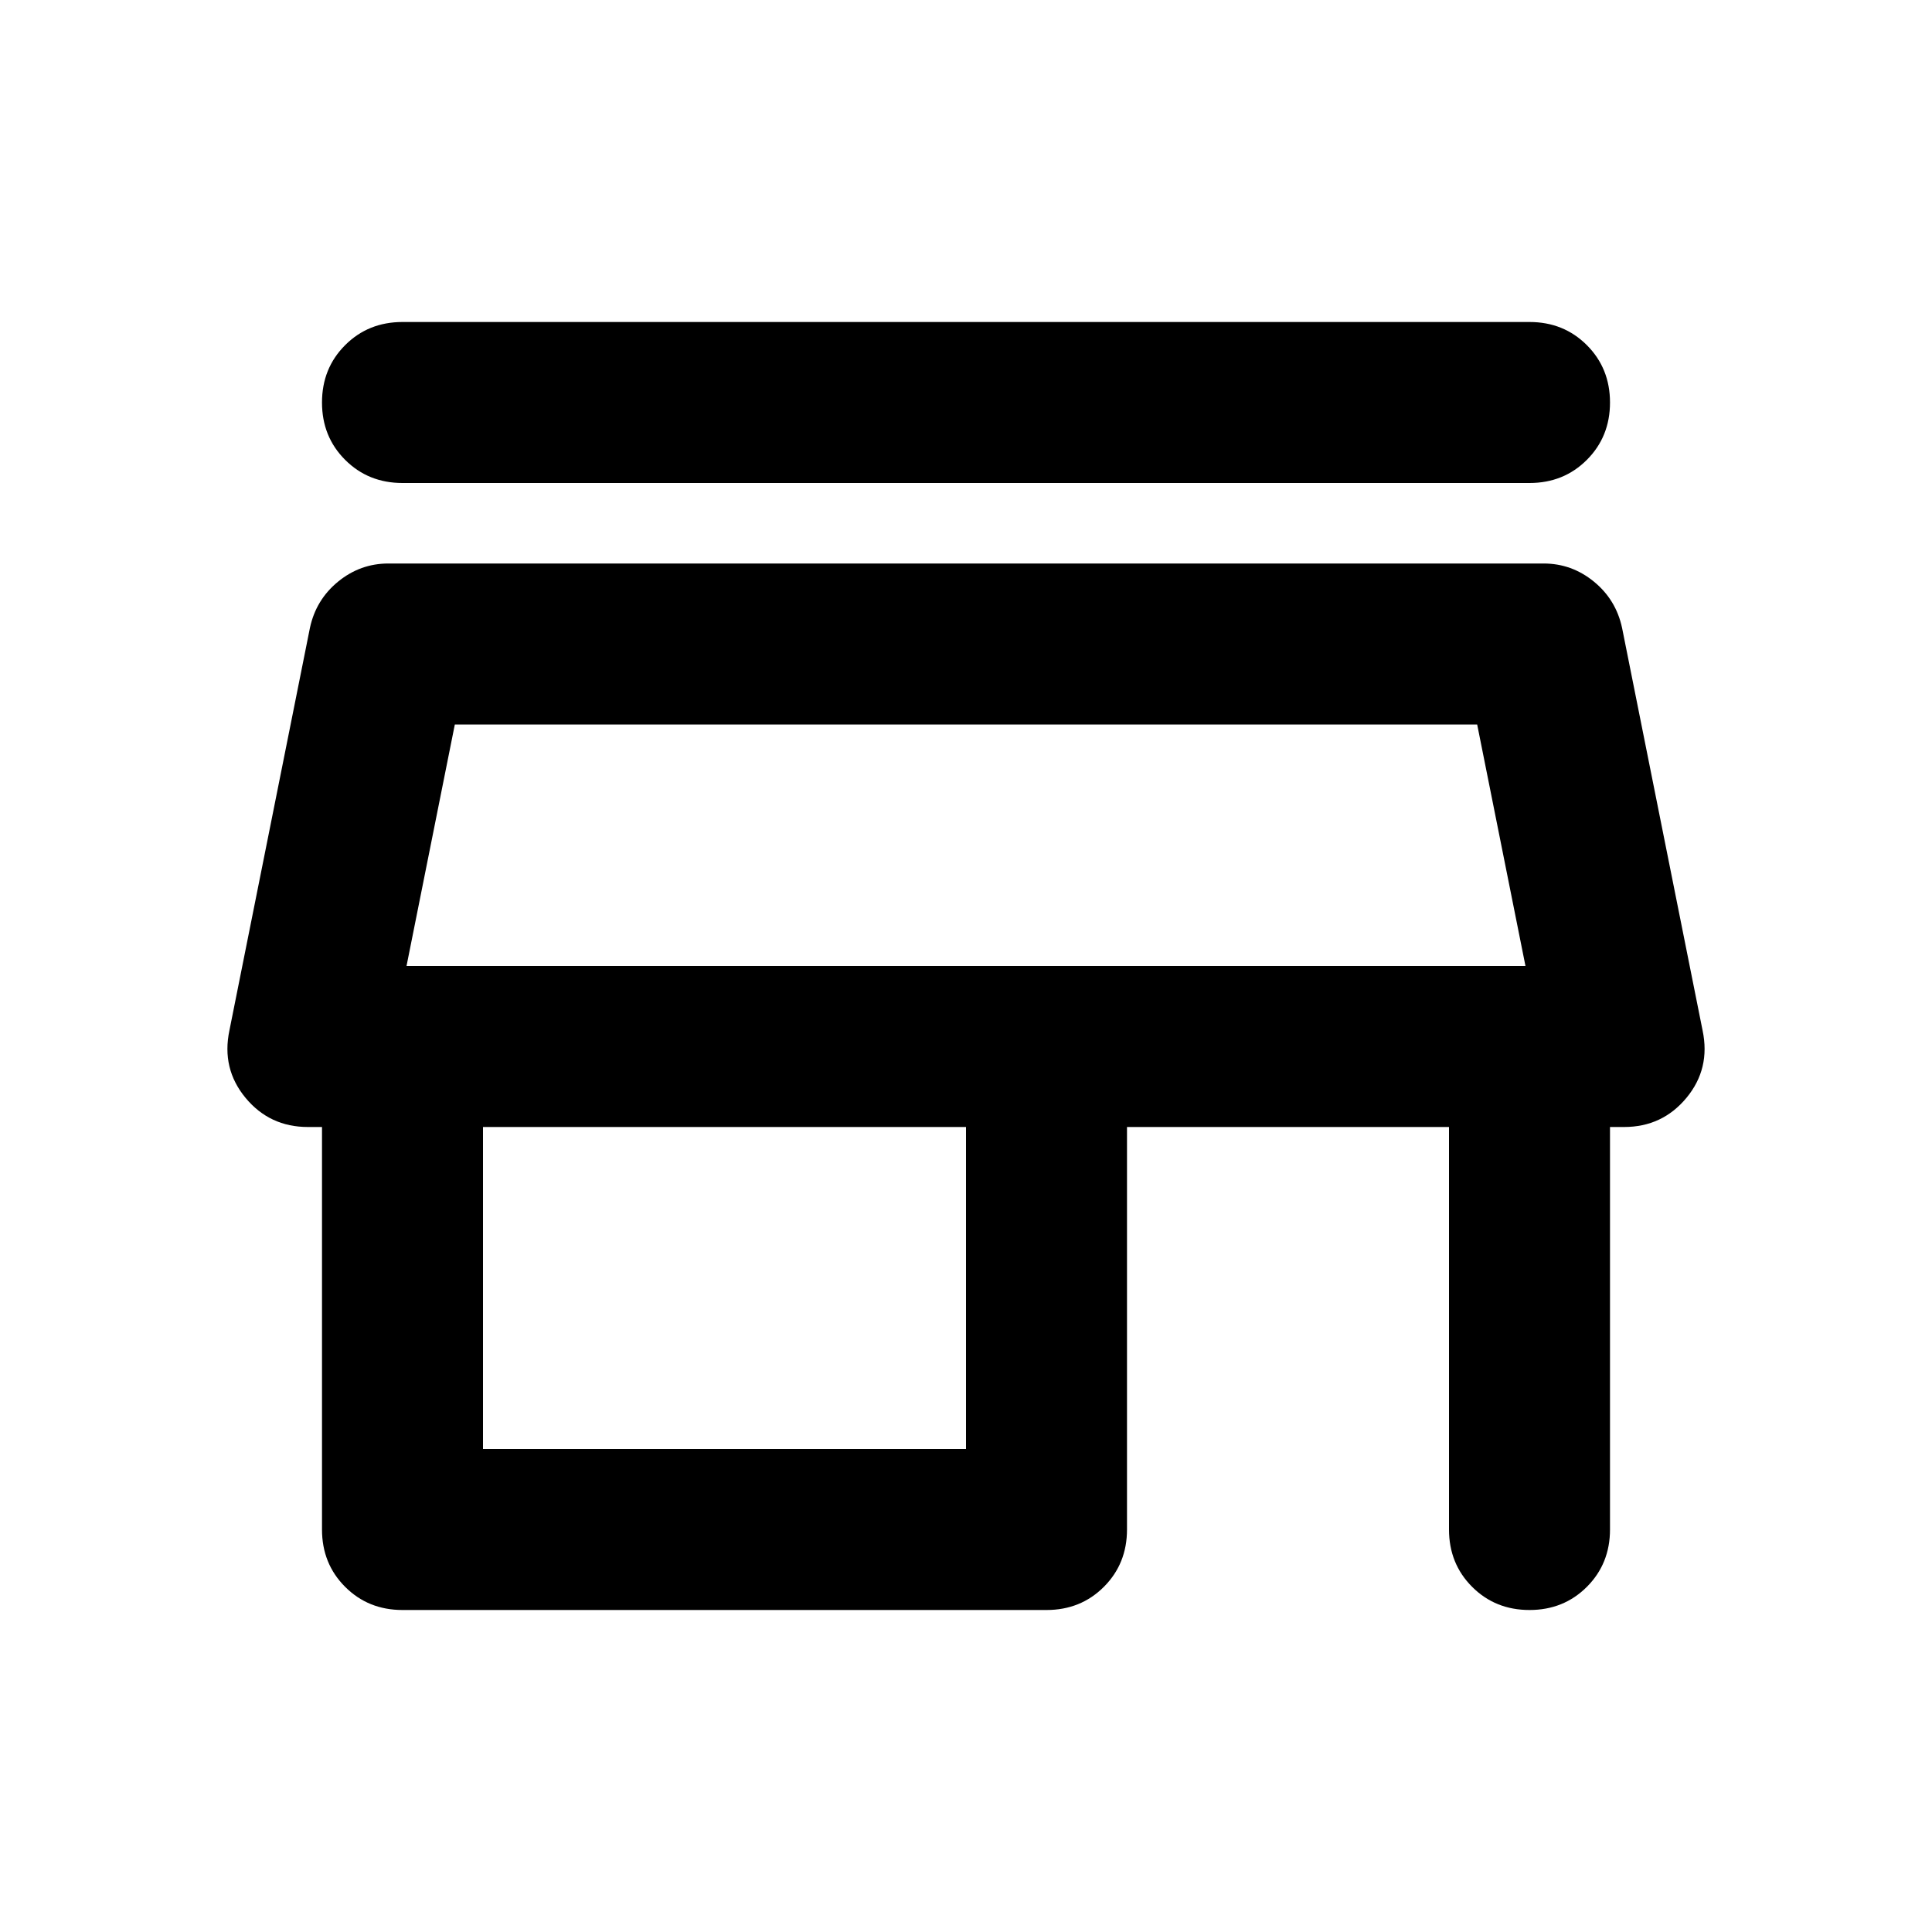
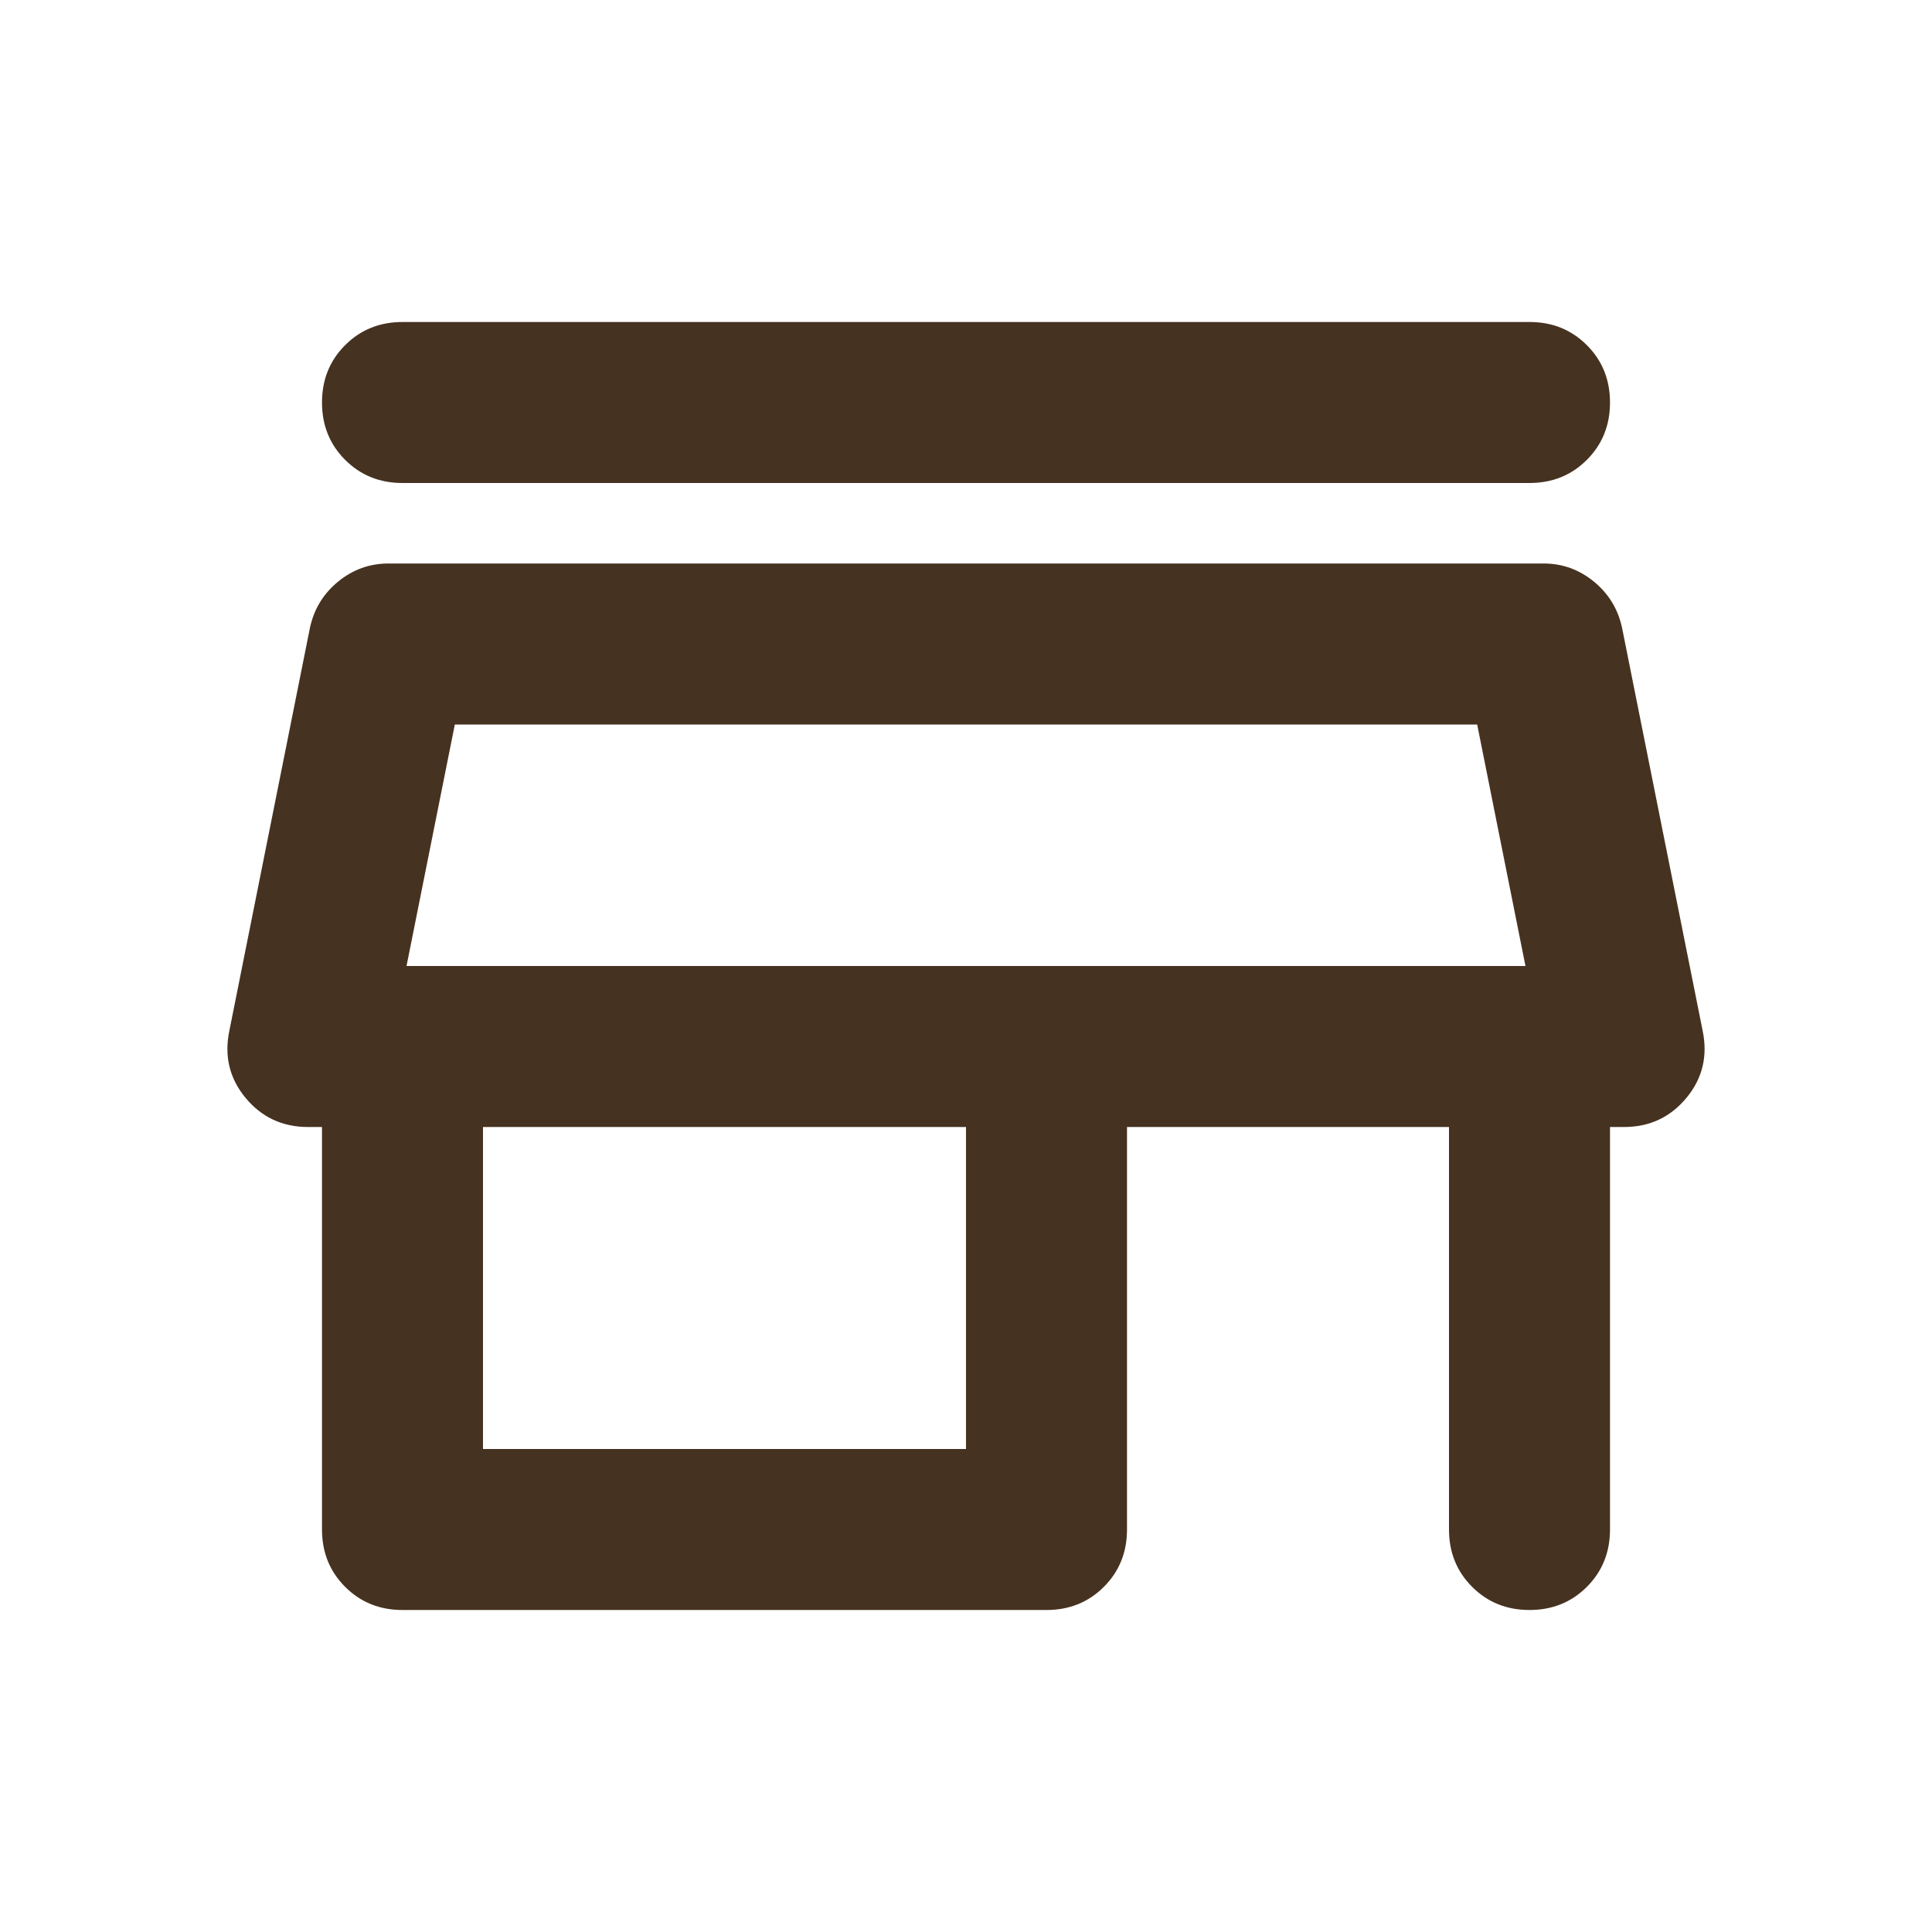
<svg xmlns="http://www.w3.org/2000/svg" height="24" viewBox="0 -960 960 960" width="24">
-   <path d="M200-720q-17 0-28.5-11.5T160-760q0-17 11.5-28.5T200-800h560q17 0 28.5 11.5T800-760q0 17-11.5 28.5T760-720H200Zm0 560q-17 0-28.5-11.5T160-200v-200h-7q-19 0-31-14.5t-8-33.5l40-200q3-14 14-23t25-9h574q14 0 25 9t14 23l40 200q4 19-8 33.5T807-400h-7v200q0 17-11.5 28.5T760-160q-17 0-28.5-11.5T720-200v-200H560v200q0 17-11.5 28.5T520-160H200Zm40-80h240v-160H240v160Zm-38-240h556-556Zm0 0h556l-24-120H226l-24 120Z" fill="currentColor" />
+   <path d="M200-720q-17 0-28.5-11.5T160-760q0-17 11.5-28.5T200-800h560q17 0 28.5 11.5T800-760q0 17-11.5 28.5T760-720H200Zm0 560q-17 0-28.5-11.5T160-200v-200h-7q-19 0-31-14.5t-8-33.5l40-200q3-14 14-23t25-9h574q14 0 25 9t14 23l40 200q4 19-8 33.5T807-400h-7v200q0 17-11.5 28.5T760-160q-17 0-28.5-11.5T720-200v-200H560v200q0 17-11.5 28.5T520-160H200Zm40-80h240v-160H240v160Zm-38-240h556-556Zm0 0h556l-24-120H226l-24 120Z" fill="#463220" />
</svg>
